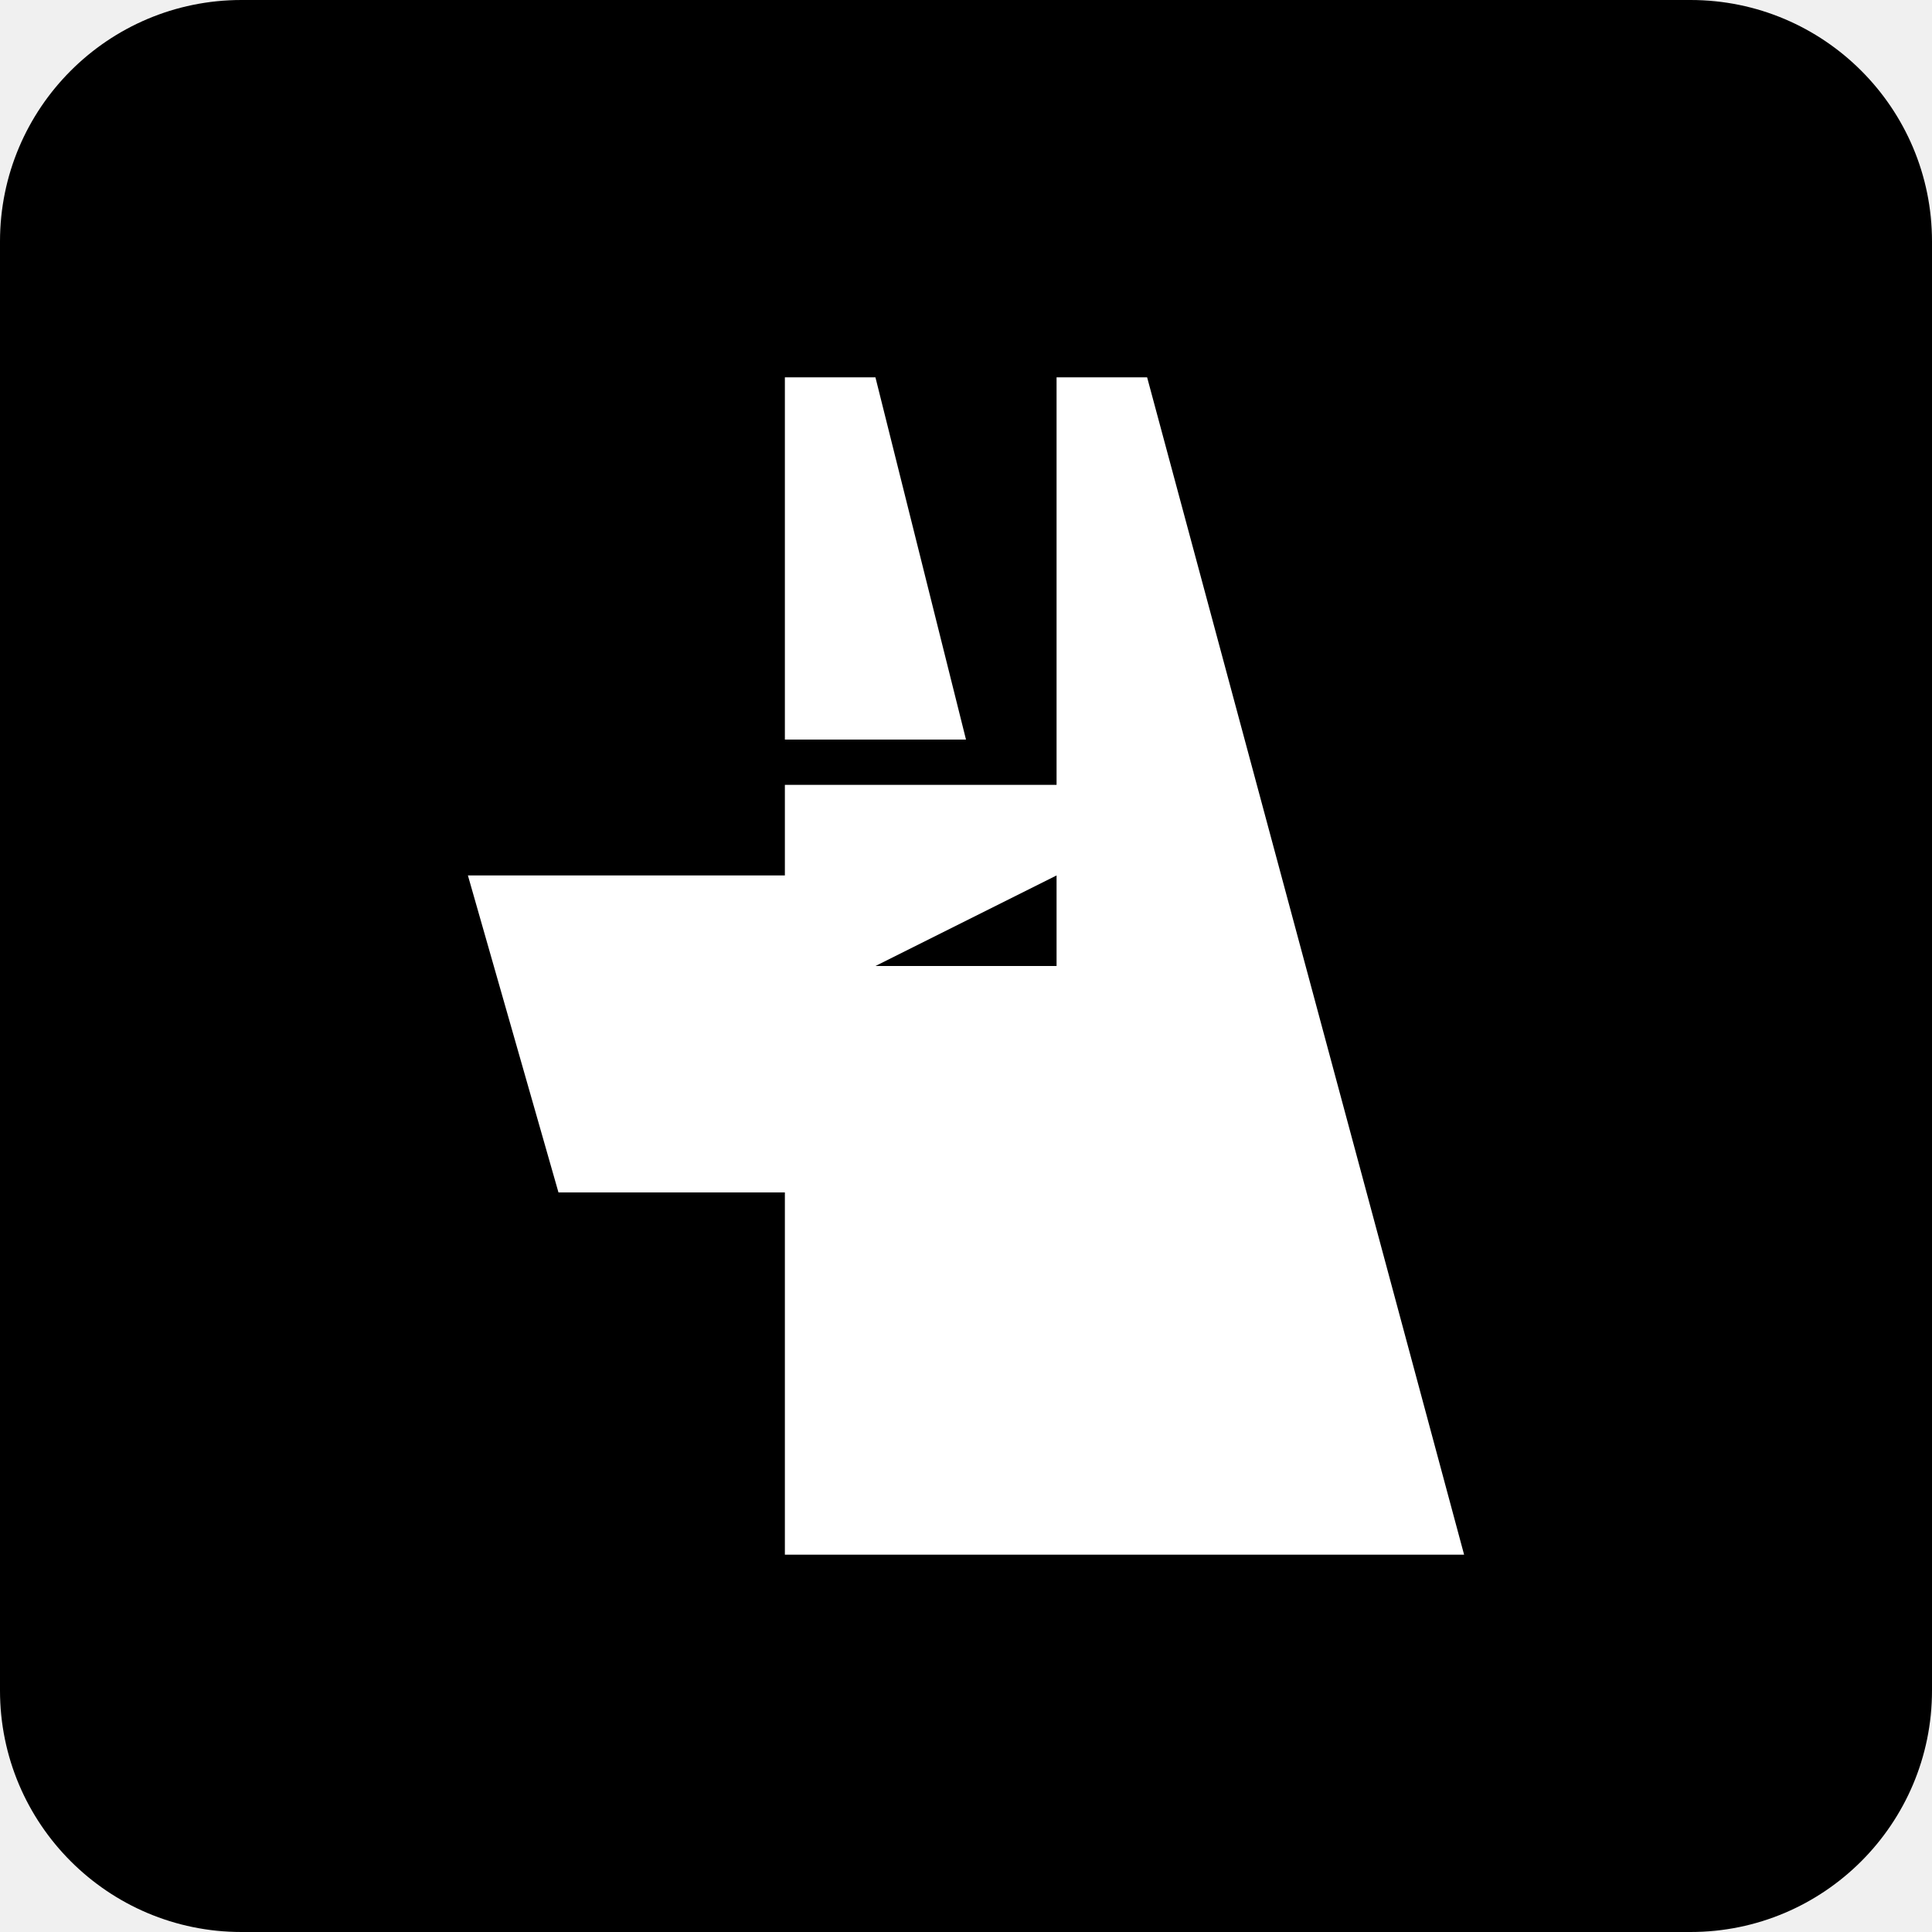
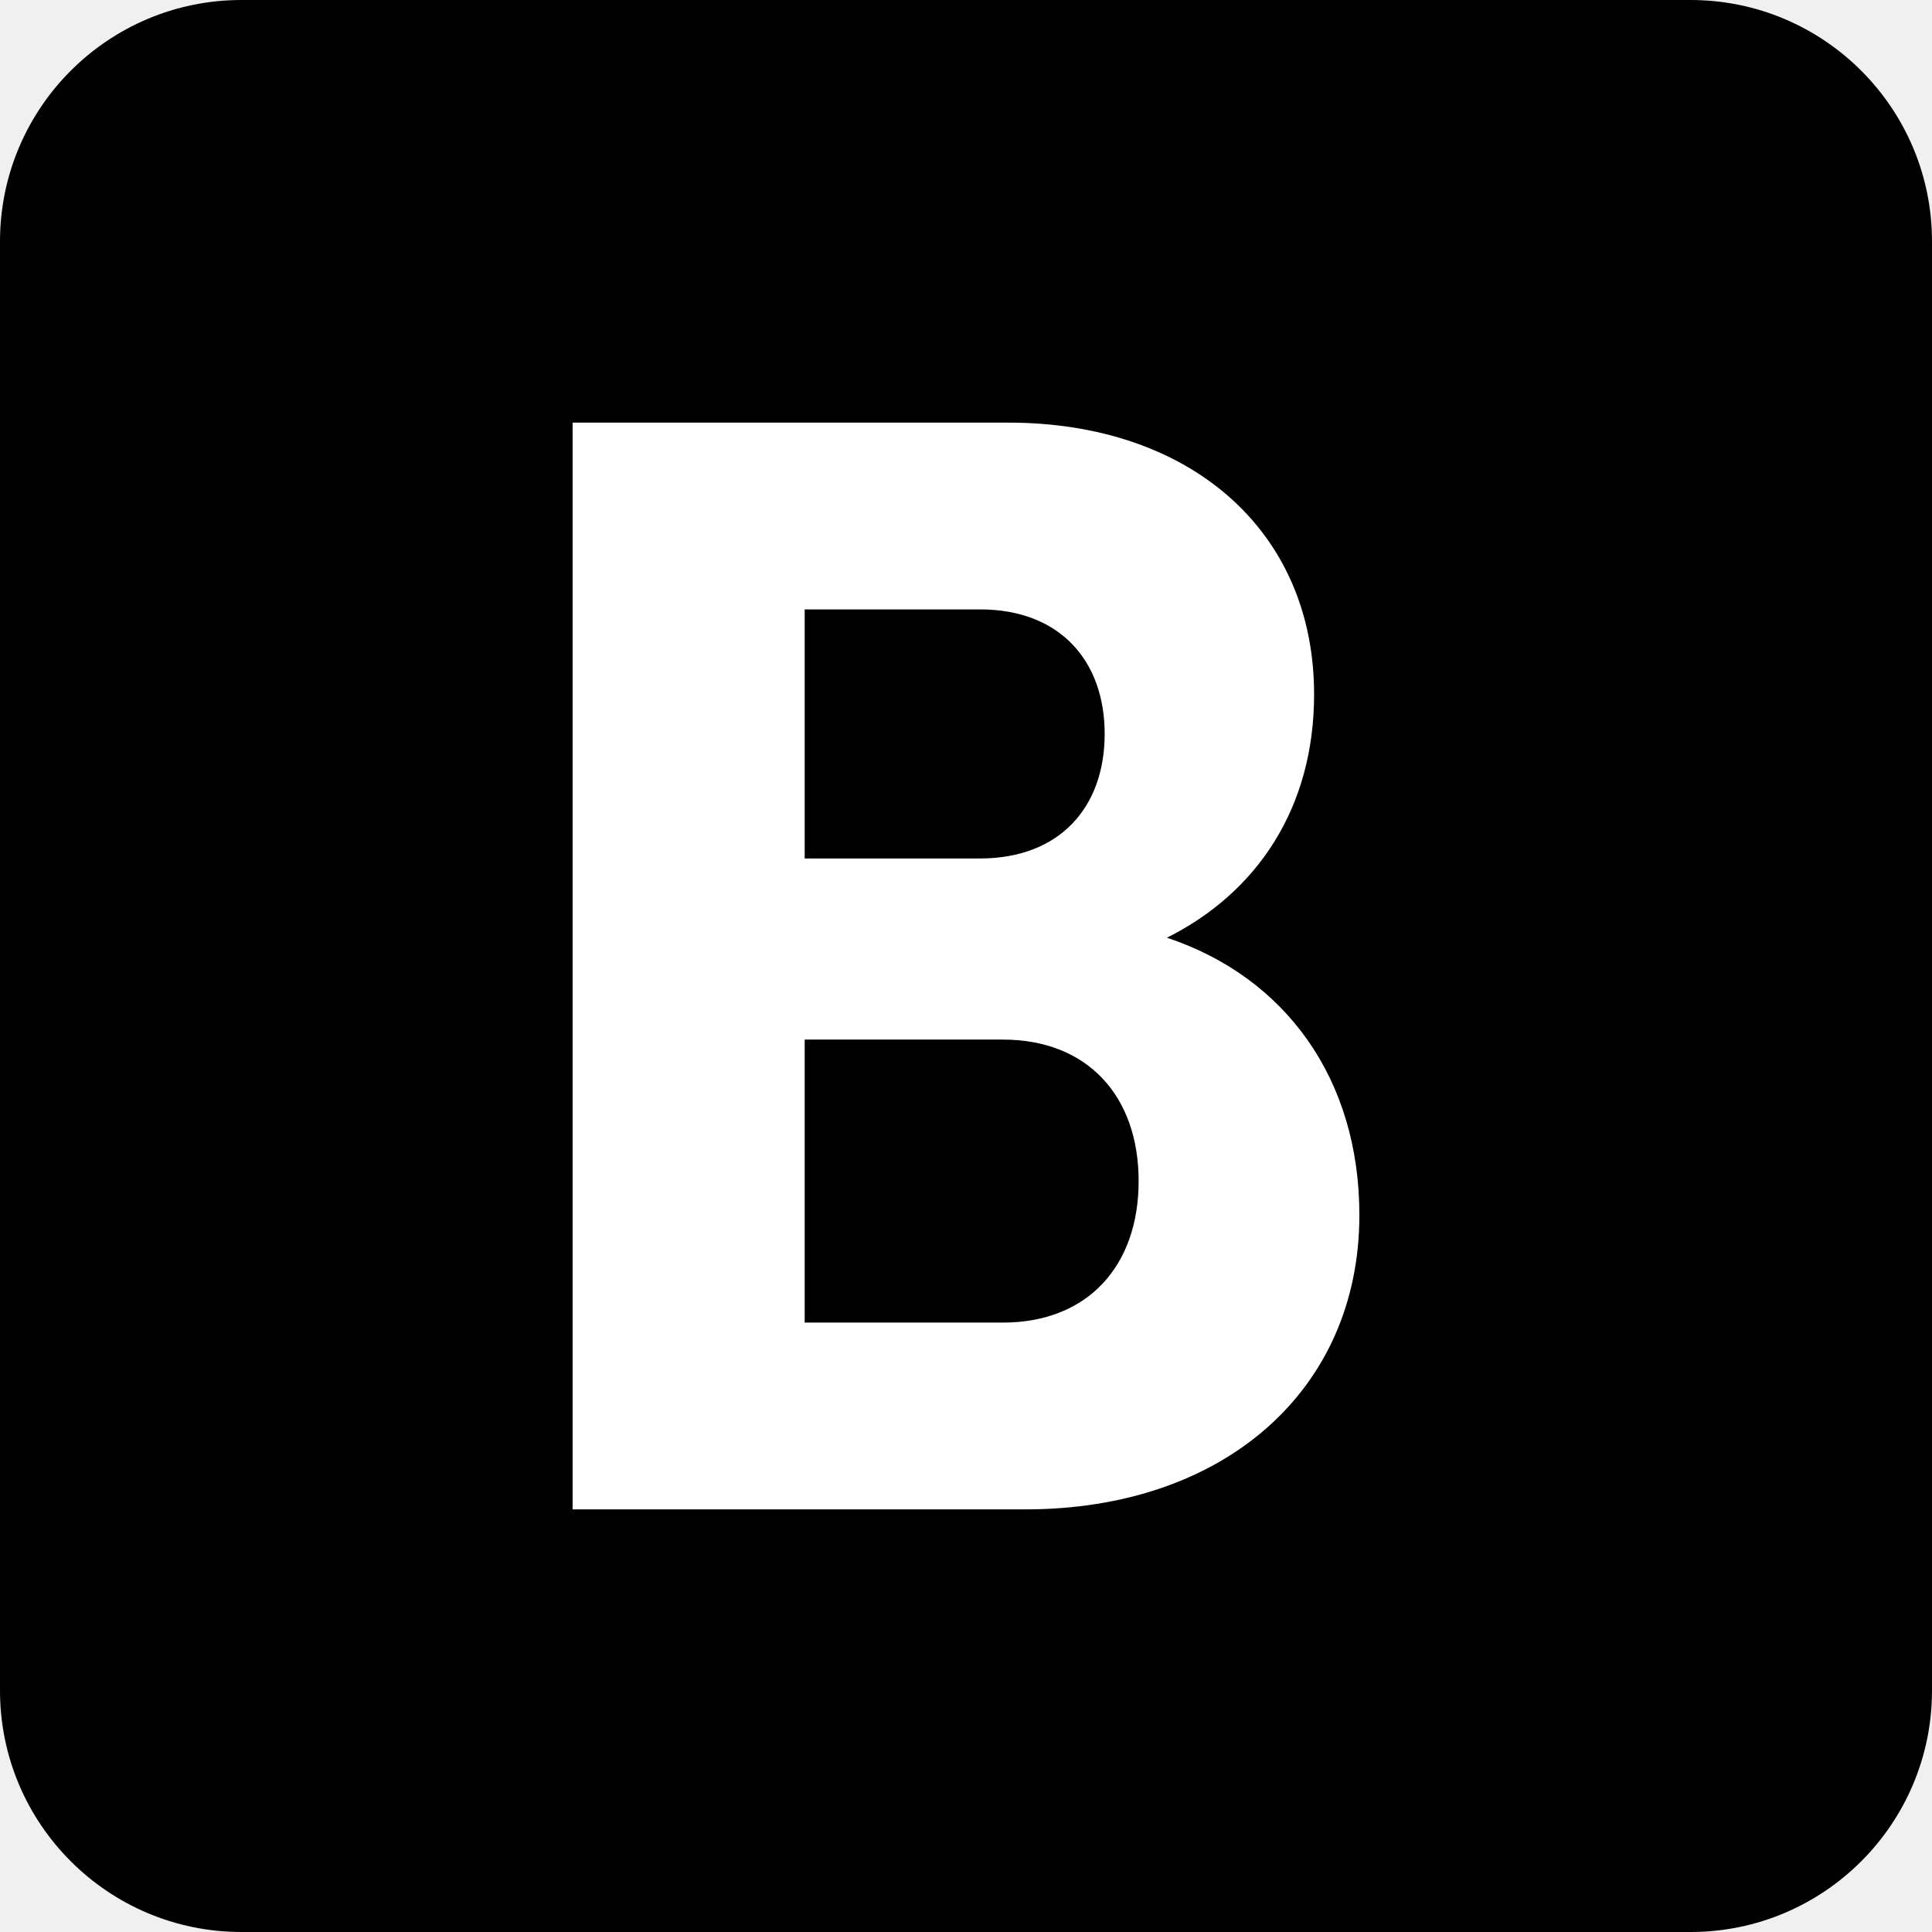
<svg xmlns="http://www.w3.org/2000/svg" width="512" height="512" viewBox="0 0 512 512" fill="none">
  <rect width="512" height="512" rx="64" fill="#000" />
-   <path fill="#FFF" fill-rule="evenodd" clip-rule="evenodd" transform="translate(64 64) scale(0.75)" d="M192 464V336H112L80 224H192V192H288V48H320L432 464H192Z M288 224L224 256H288V224Z M192 176V48H224L256 176H192Z" />
+   <path fill="#FFF" fill-rule="evenodd" clip-rule="evenodd" transform="translate(64 64) scale(0.75)" d="M117 64H271C335 64 379 102 379 160C379 200 359 230 327 246C369 260 395 296 395 344C395 406 347 448 277 448H117Z M199 130V218H261C289 218 305 200 305 174C305 148 289 130 261 130Z M199 282V382H269C299 382 317 362 317 332C317 302 299 282 269 282Z" />
</svg>
